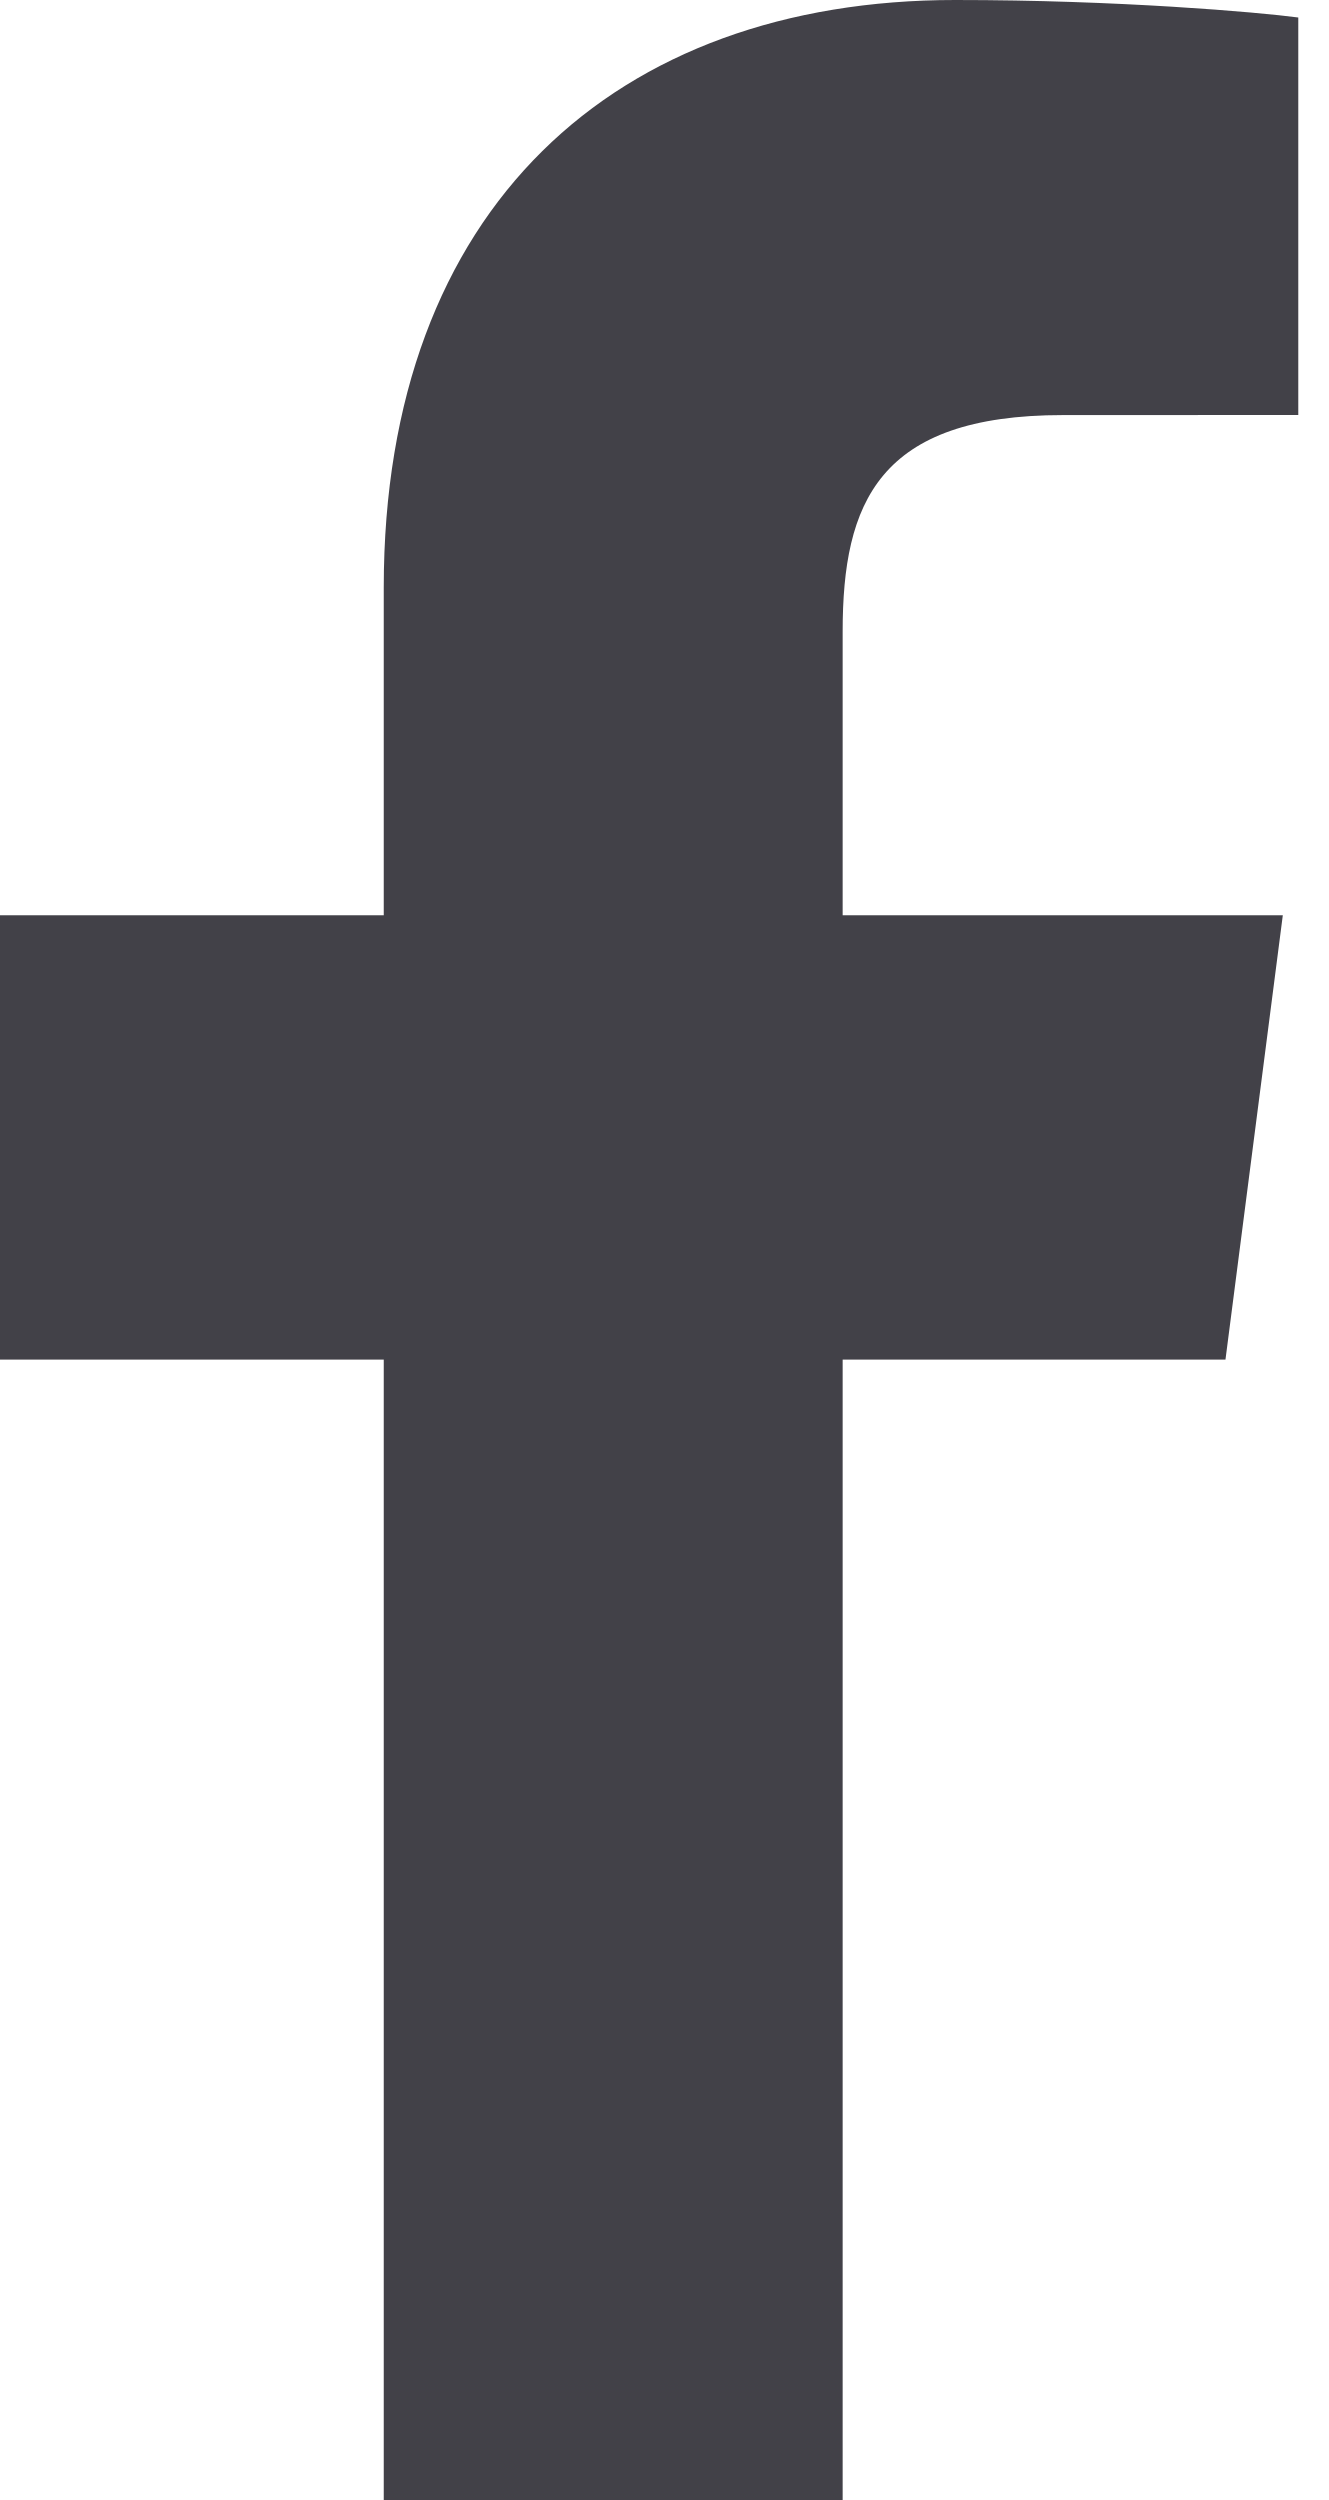
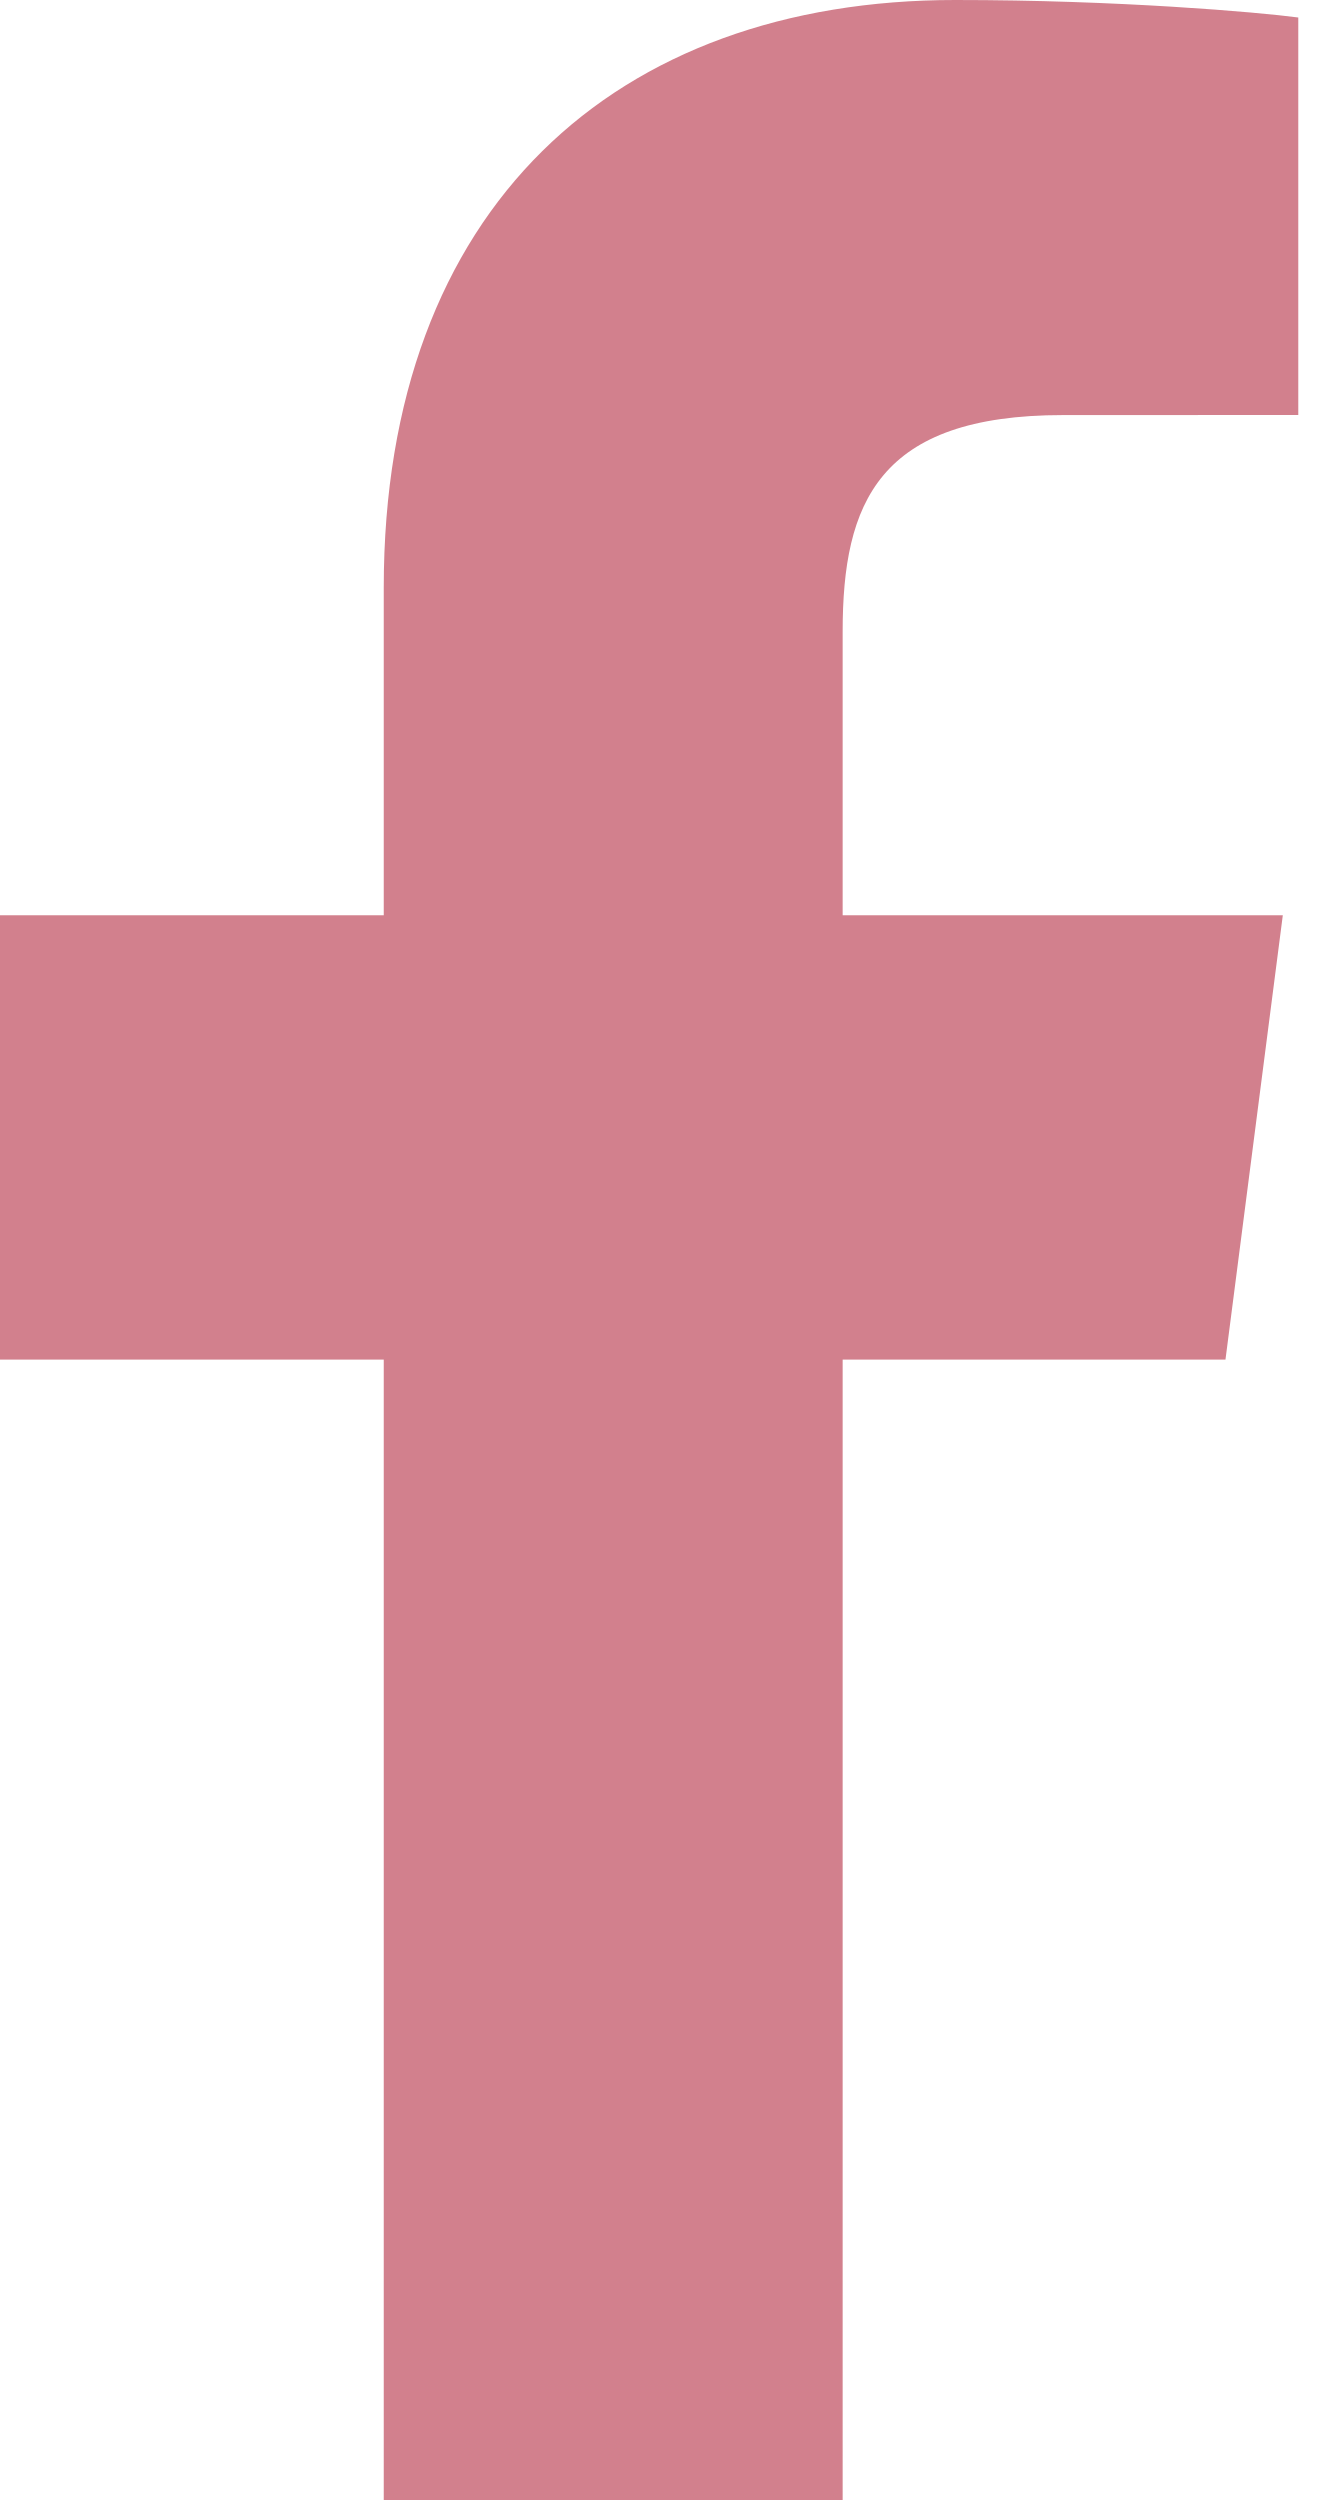
<svg xmlns="http://www.w3.org/2000/svg" width="17px" height="32px" viewBox="0 0 17 32" version="1.1">
  <defs />
-   <g id="icons" stroke="none" stroke-width="1" fill="none" fill-rule="evenodd" transform="translate(-547, -524)">
-     <path d="M557.786,556 L557.786,541.403 L562.686,541.403 L563.42,535.715 L557.786,535.715 L557.786,532.083 C557.786,530.436 558.244,529.313 560.606,529.313 L563.618,529.312 L563.618,524.224 C563.097,524.155 561.309,524 559.228,524 C554.885,524 551.912,526.651 551.912,531.519 L551.912,535.715 L547,535.715 L547,541.403 L551.912,541.403 L551.912,556 L557.786,556 Z" id="facebook" fill="#424148" fill-rule="nonzero" />
+   <g id="Page-1" stroke="none" stroke-width="1" fill="none" fill-rule="evenodd">
+     <g id="facebook" fill="#D2808D" fill-rule="nonzero">
+       <path d="M10.786,32 L10.786,17.403 L15.686,17.403 L16.42,11.715 L10.786,11.715 L10.786,8.083 C10.786,6.436 11.244,5.313 13.606,5.313 L16.618,5.312 L16.618,0.224 C16.097,0.155 14.309,0 12.228,0 C7.885,0 4.912,2.651 4.912,7.519 L4.912,11.715 L0,11.715 L0,17.403 L4.912,17.403 L4.912,32 L10.786,32 Z" />
+     </g>
  </g>
</svg>
